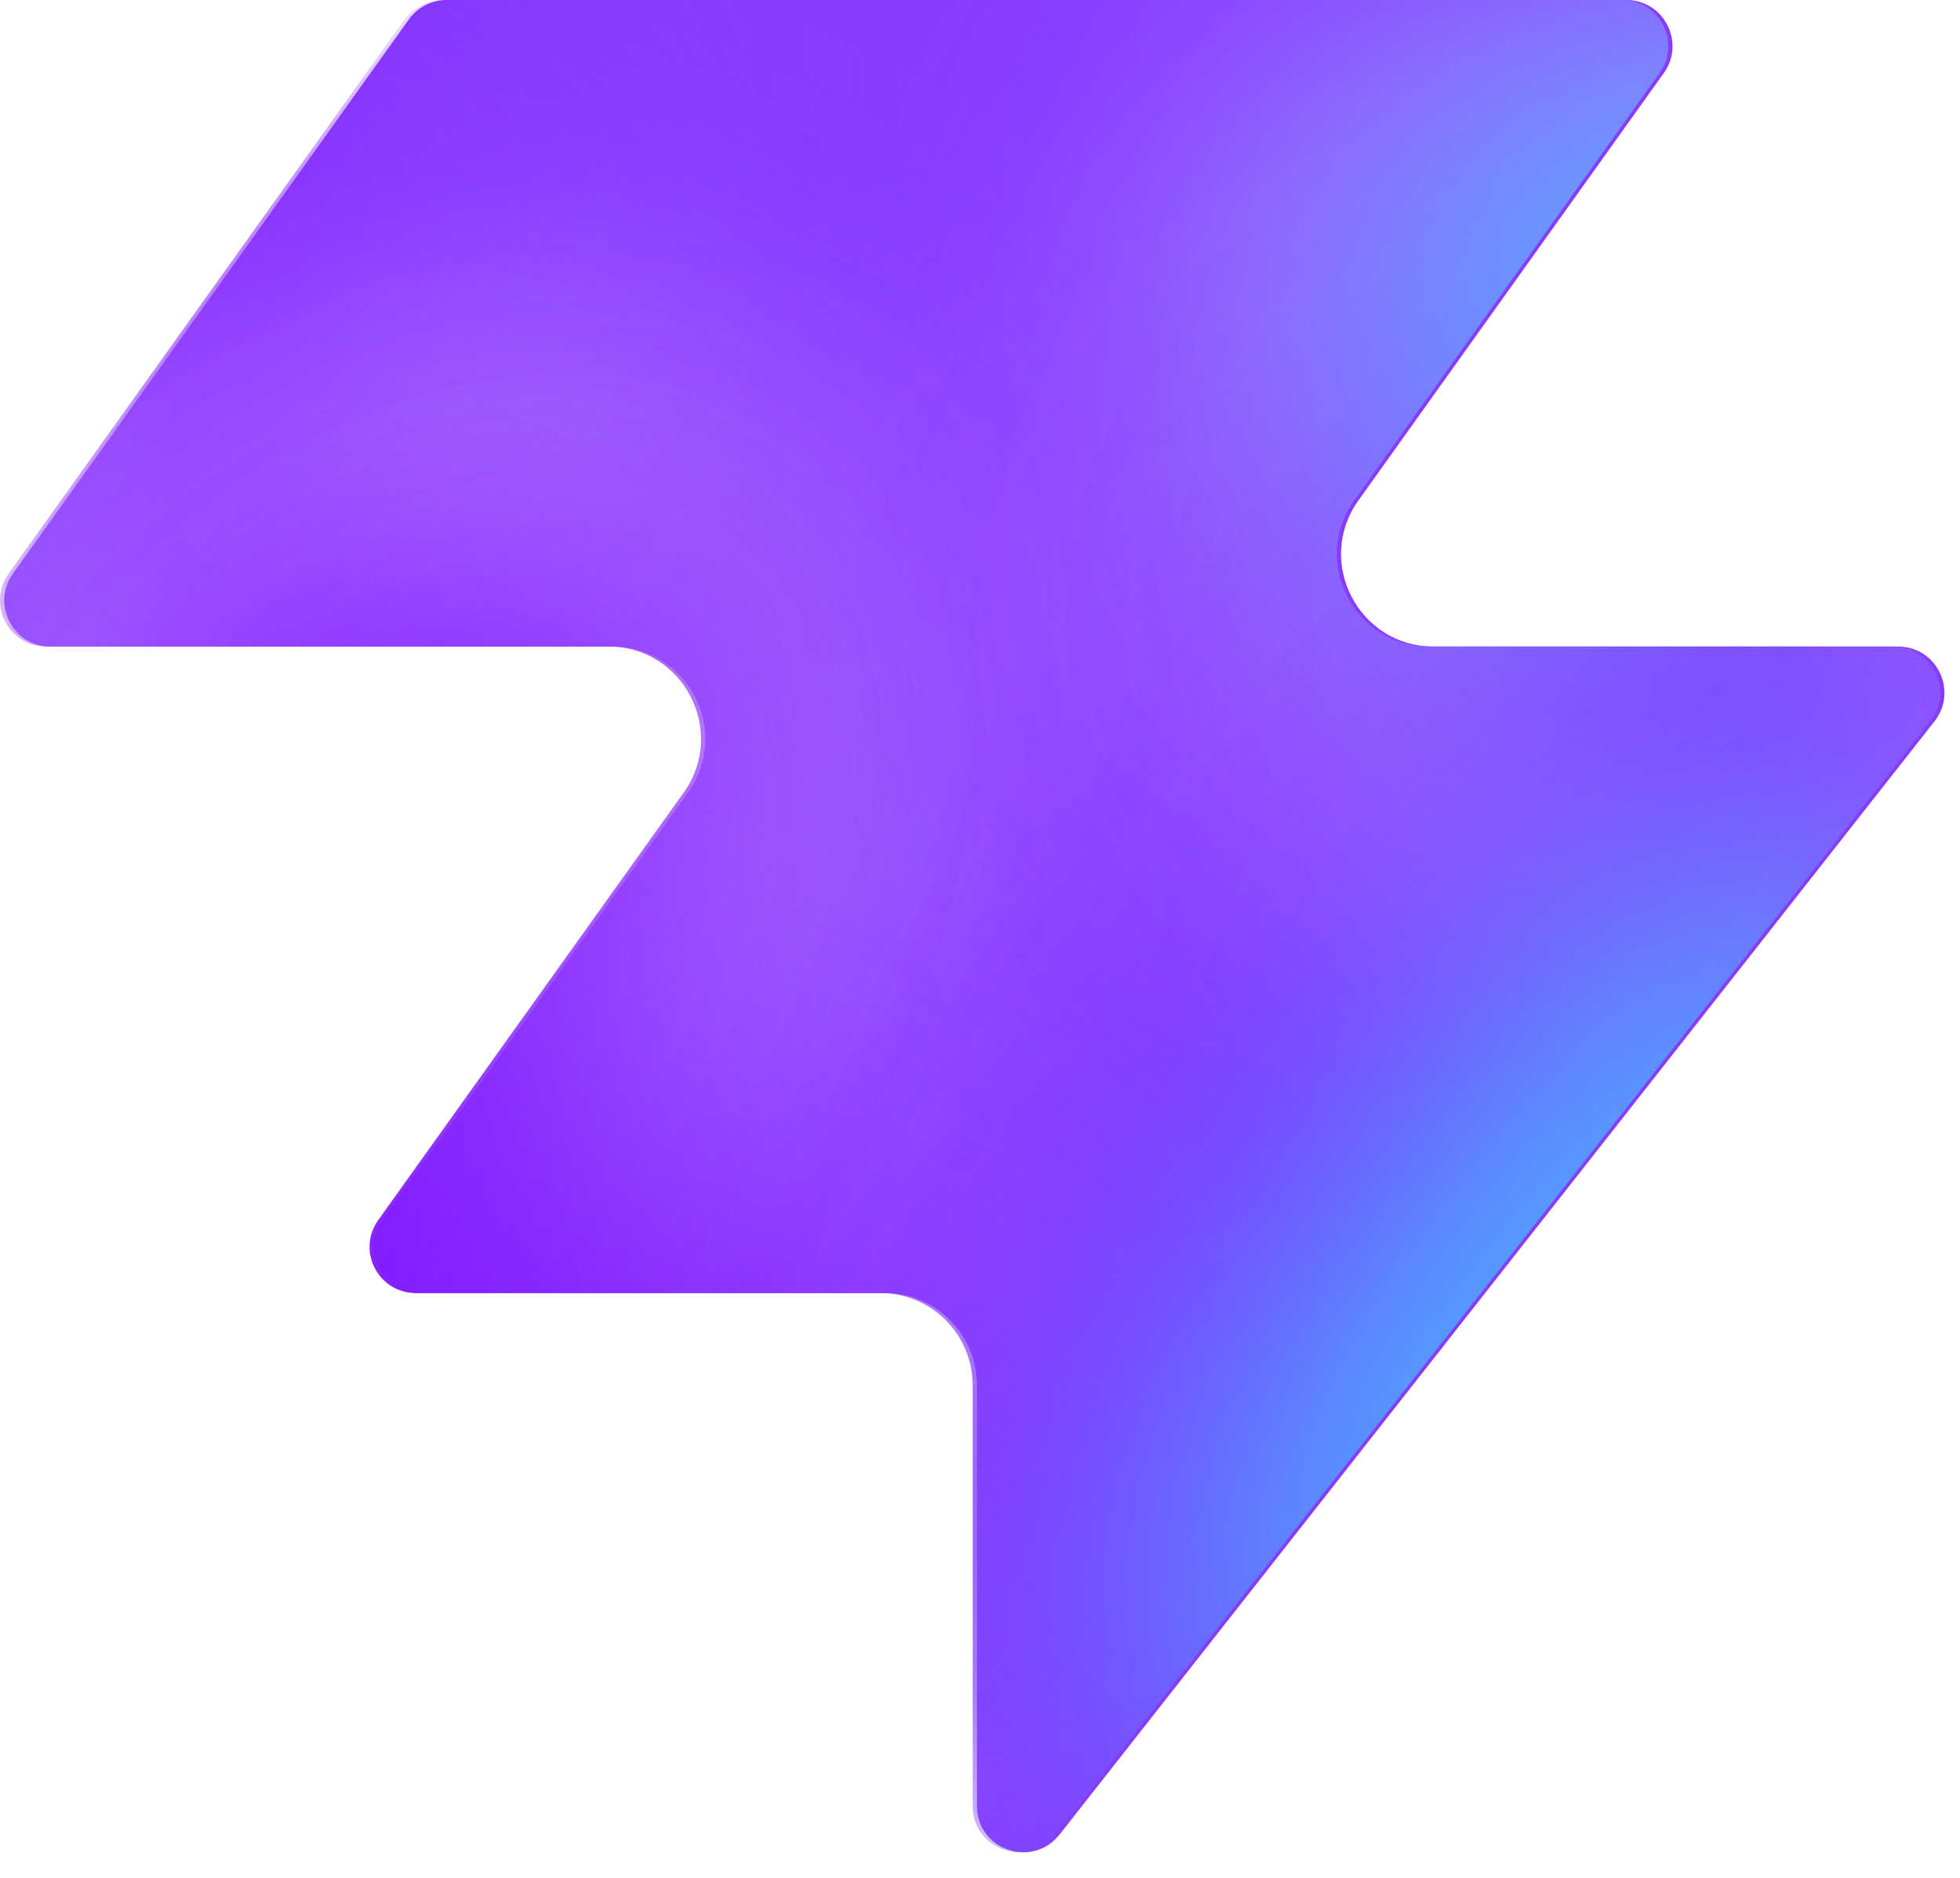
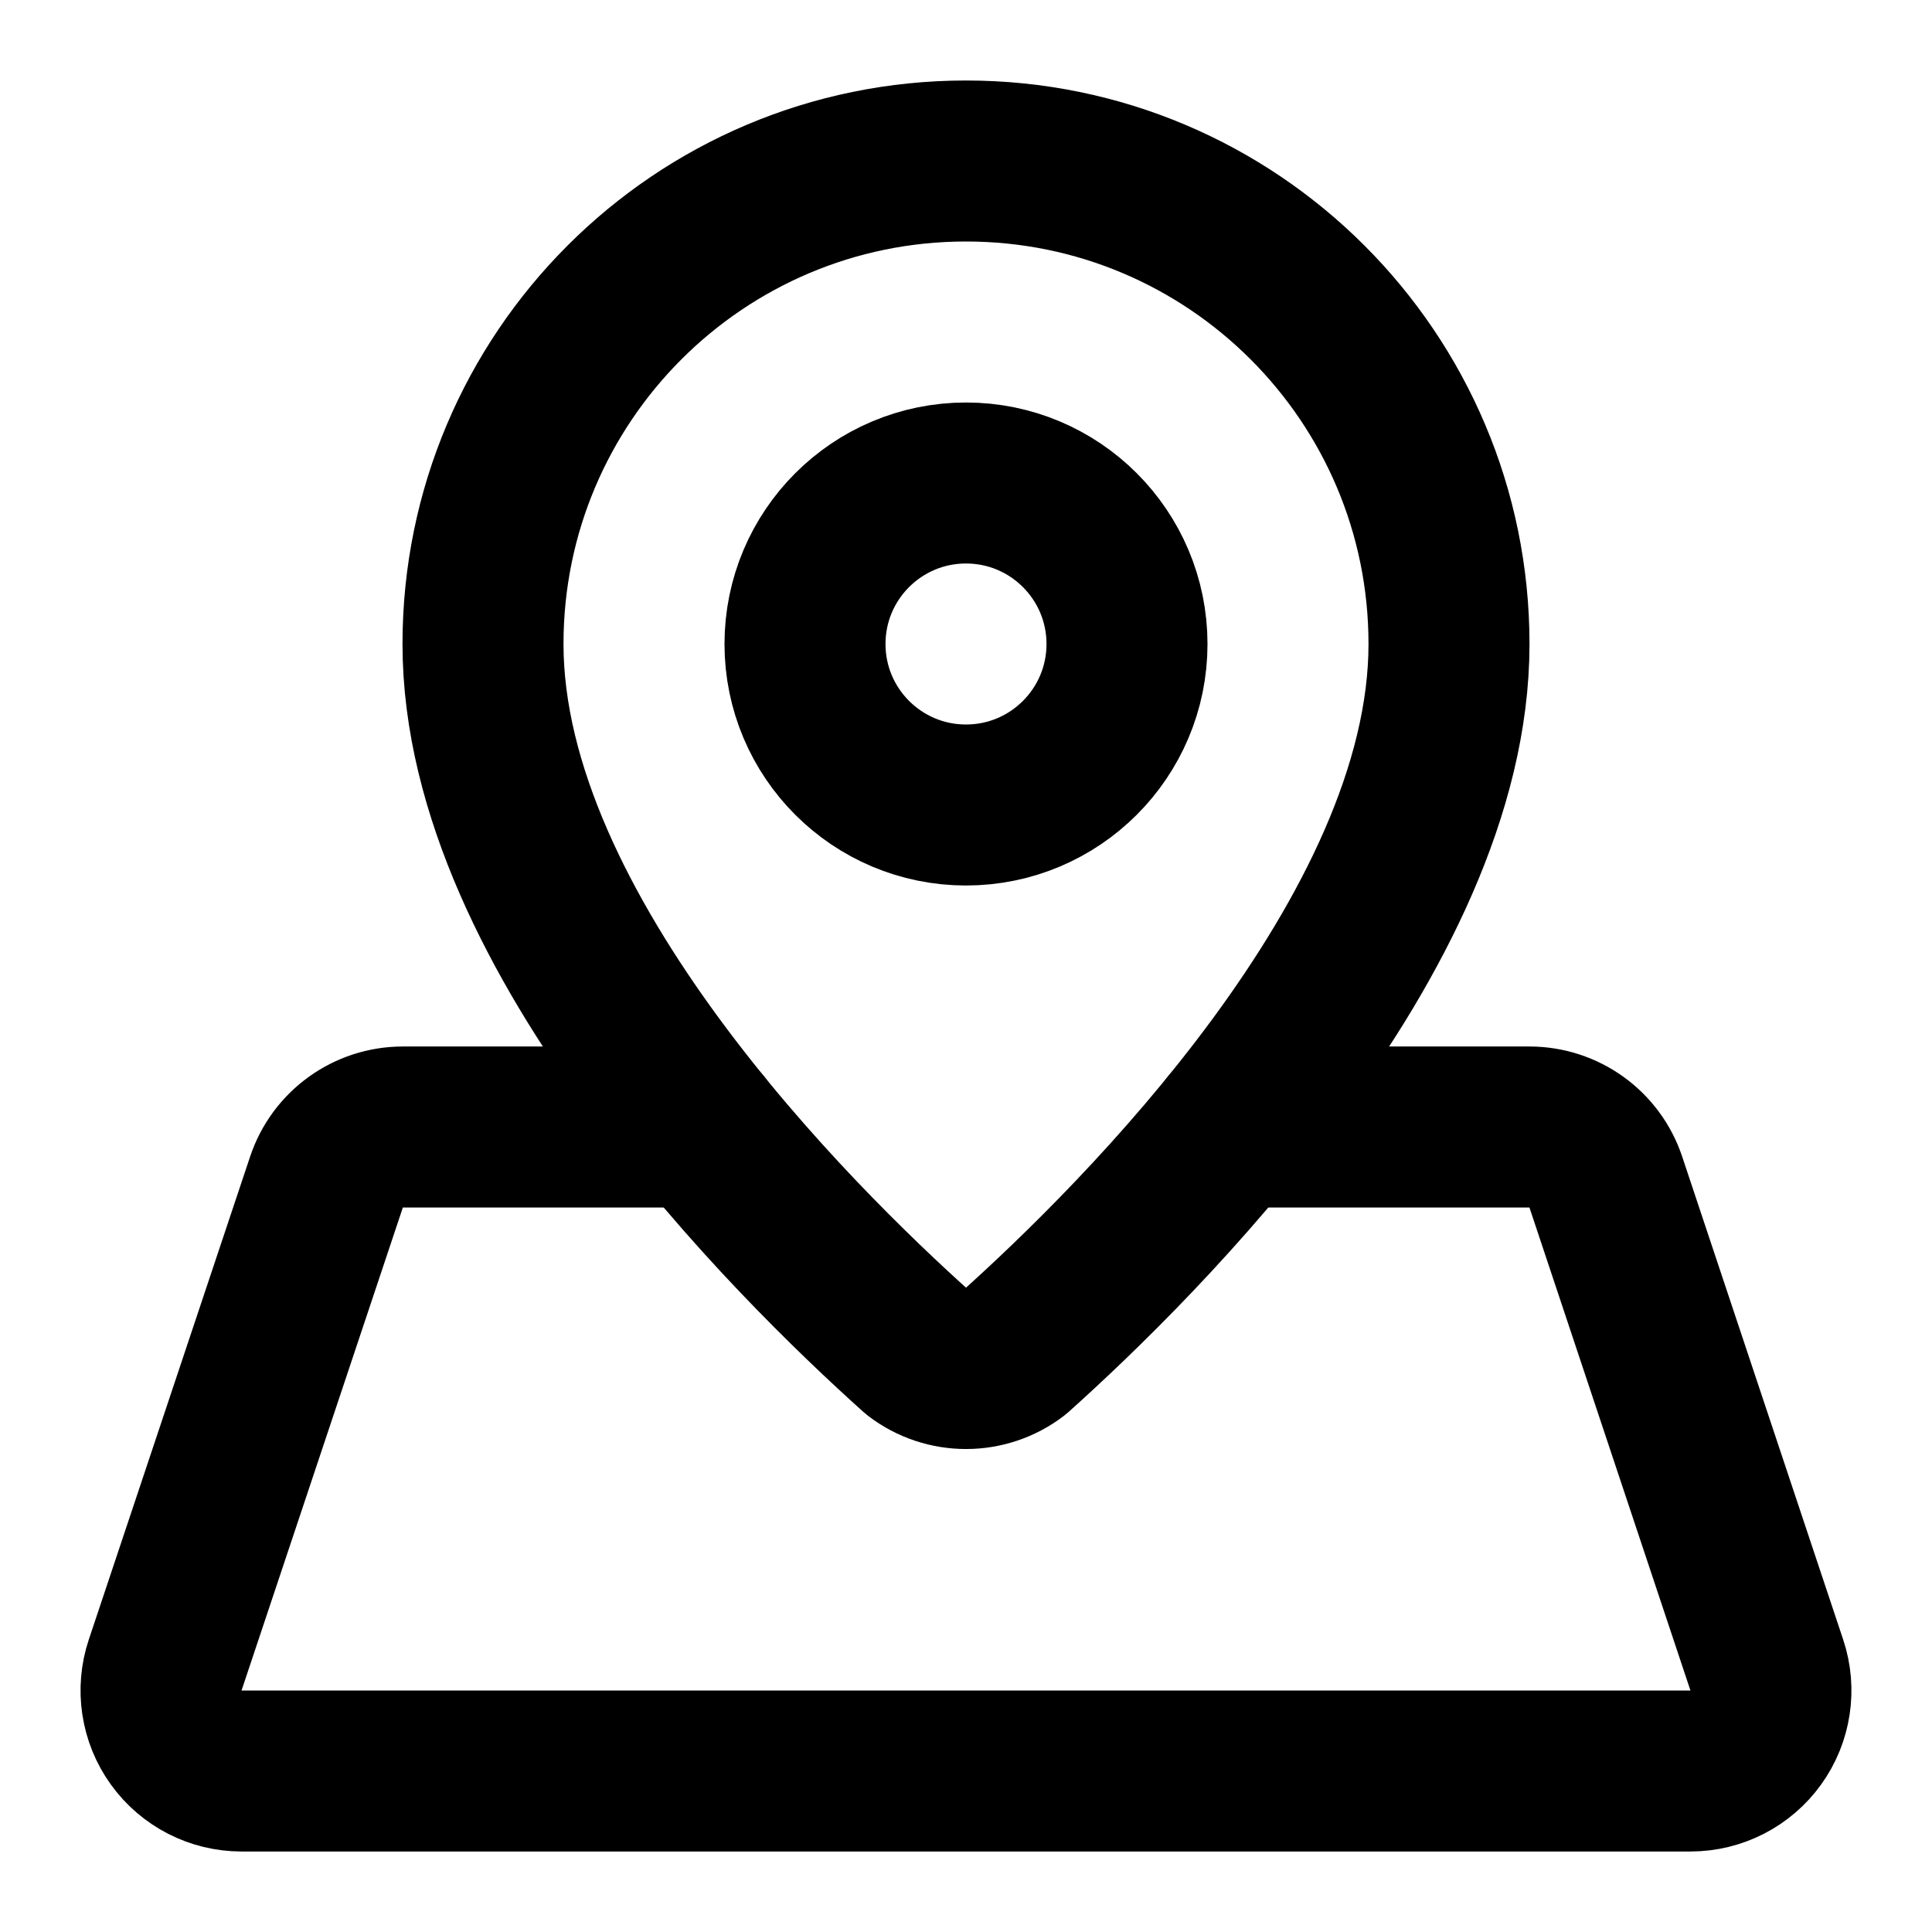
- <svg xmlns="http://www.w3.org/2000/svg" width="48" height="46" fill="none" viewBox="0 0 48 46">
-   <path fill="#863bff" d="M25.946 44.938c-.664.845-2.021.375-2.021-.698V33.937a2.26 2.26 0 0 0-2.262-2.262H10.287c-.92 0-1.456-1.04-.92-1.788l7.48-10.471c1.07-1.497 0-3.578-1.842-3.578H1.237c-.92 0-1.456-1.04-.92-1.788L10.013.474c.214-.297.556-.474.92-.474h28.894c.92 0 1.456 1.04.92 1.788l-7.48 10.471c-1.07 1.498 0 3.579 1.842 3.579h11.377c.943 0 1.473 1.088.89 1.83L25.947 44.94z" style="fill:#863bff;fill:color(display-p3 .525 .23 1);fill-opacity:1" />
-   <mask id="a" width="48" height="46" x="0" y="0" maskUnits="userSpaceOnUse" style="mask-type:alpha">
-     <path fill="#000" d="M25.842 44.938c-.664.844-2.021.375-2.021-.698V33.937a2.26 2.26 0 0 0-2.262-2.262H10.183c-.92 0-1.456-1.04-.92-1.788l7.48-10.471c1.07-1.498 0-3.579-1.842-3.579H1.133c-.92 0-1.456-1.04-.92-1.787L9.91.473c.214-.297.556-.474.92-.474h28.894c.92 0 1.456 1.04.92 1.788l-7.48 10.471c-1.07 1.498 0 3.578 1.842 3.578h11.377c.943 0 1.473 1.088.89 1.832L25.843 44.94z" style="fill:#000;fill-opacity:1" />
-   </mask>
-   <g mask="url(#a)">
-     <g filter="url(#b)">
-       <ellipse cx="5.508" cy="14.704" fill="#ede6ff" rx="5.508" ry="14.704" style="fill:#ede6ff;fill:color(display-p3 .927 .903 1);fill-opacity:1" transform="matrix(.00324 1 1 -.00324 -4.47 31.516)" />
-     </g>
-     <g filter="url(#c)">
-       <ellipse cx="10.399" cy="29.851" fill="#ede6ff" rx="10.399" ry="29.851" style="fill:#ede6ff;fill:color(display-p3 .927 .903 1);fill-opacity:1" transform="matrix(.00324 1 1 -.00324 -39.328 7.883)" />
-     </g>
-     <g filter="url(#d)">
-       <ellipse cx="5.508" cy="30.487" fill="#7e14ff" rx="5.508" ry="30.487" style="fill:#7e14ff;fill:color(display-p3 .492 .077 1);fill-opacity:1" transform="rotate(89.814 -25.913 -14.639)scale(1 -1)" />
-     </g>
-     <g filter="url(#e)">
-       <ellipse cx="5.508" cy="30.599" fill="#7e14ff" rx="5.508" ry="30.599" style="fill:#7e14ff;fill:color(display-p3 .492 .077 1);fill-opacity:1" transform="rotate(89.814 -32.644 -3.334)scale(1 -1)" />
-     </g>
-     <g filter="url(#f)">
-       <ellipse cx="5.508" cy="30.599" fill="#7e14ff" rx="5.508" ry="30.599" style="fill:#7e14ff;fill:color(display-p3 .492 .077 1);fill-opacity:1" transform="matrix(.00324 1 1 -.00324 -34.34 30.47)" />
-     </g>
-     <g filter="url(#g)">
-       <ellipse cx="14.072" cy="22.078" fill="#ede6ff" rx="14.072" ry="22.078" style="fill:#ede6ff;fill:color(display-p3 .927 .903 1);fill-opacity:1" transform="rotate(93.35 24.506 48.493)scale(-1 1)" />
-     </g>
-     <g filter="url(#h)">
-       <ellipse cx="3.47" cy="21.501" fill="#7e14ff" rx="3.47" ry="21.501" style="fill:#7e14ff;fill:color(display-p3 .492 .077 1);fill-opacity:1" transform="rotate(89.009 28.708 47.59)scale(-1 1)" />
-     </g>
-     <g filter="url(#i)">
-       <ellipse cx="3.47" cy="21.501" fill="#7e14ff" rx="3.47" ry="21.501" style="fill:#7e14ff;fill:color(display-p3 .492 .077 1);fill-opacity:1" transform="rotate(89.009 28.708 47.59)scale(-1 1)" />
-     </g>
-     <g filter="url(#j)">
-       <ellipse cx=".387" cy="8.972" fill="#7e14ff" rx="4.407" ry="29.108" style="fill:#7e14ff;fill:color(display-p3 .492 .077 1);fill-opacity:1" transform="rotate(39.51 .387 8.972)" />
-     </g>
-     <g filter="url(#k)">
-       <ellipse cx="47.523" cy="-6.092" fill="#7e14ff" rx="4.407" ry="29.108" style="fill:#7e14ff;fill:color(display-p3 .492 .077 1);fill-opacity:1" transform="rotate(37.892 47.523 -6.092)" />
-     </g>
-     <g filter="url(#l)">
-       <ellipse cx="41.412" cy="6.333" fill="#47bfff" rx="5.971" ry="9.665" style="fill:#47bfff;fill:color(display-p3 .28 .748 1);fill-opacity:1" transform="rotate(37.892 41.412 6.333)" />
-     </g>
-     <g filter="url(#m)">
-       <ellipse cx="-1.879" cy="38.332" fill="#7e14ff" rx="4.407" ry="29.108" style="fill:#7e14ff;fill:color(display-p3 .492 .077 1);fill-opacity:1" transform="rotate(37.892 -1.88 38.332)" />
-     </g>
-     <g filter="url(#n)">
-       <ellipse cx="-1.879" cy="38.332" fill="#7e14ff" rx="4.407" ry="29.108" style="fill:#7e14ff;fill:color(display-p3 .492 .077 1);fill-opacity:1" transform="rotate(37.892 -1.88 38.332)" />
-     </g>
-     <g filter="url(#o)">
-       <ellipse cx="35.651" cy="29.907" fill="#7e14ff" rx="4.407" ry="29.108" style="fill:#7e14ff;fill:color(display-p3 .492 .077 1);fill-opacity:1" transform="rotate(37.892 35.651 29.907)" />
-     </g>
-     <g filter="url(#p)">
-       <ellipse cx="38.418" cy="32.4" fill="#47bfff" rx="5.971" ry="15.297" style="fill:#47bfff;fill:color(display-p3 .28 .748 1);fill-opacity:1" transform="rotate(37.892 38.418 32.4)" />
-     </g>
-   </g>
-   <defs>
-     <filter id="b" width="60.045" height="41.654" x="-19.77" y="16.149" color-interpolation-filters="sRGB" filterUnits="userSpaceOnUse">
-       <feFlood flood-opacity="0" result="BackgroundImageFix" />
-       <feBlend in="SourceGraphic" in2="BackgroundImageFix" result="shape" />
-       <feGaussianBlur result="effect1_foregroundBlur_2002_17158" stdDeviation="7.659" />
-     </filter>
-     <filter id="c" width="90.34" height="51.437" x="-54.613" y="-7.533" color-interpolation-filters="sRGB" filterUnits="userSpaceOnUse">
-       <feFlood flood-opacity="0" result="BackgroundImageFix" />
-       <feBlend in="SourceGraphic" in2="BackgroundImageFix" result="shape" />
-       <feGaussianBlur result="effect1_foregroundBlur_2002_17158" stdDeviation="7.659" />
-     </filter>
-     <filter id="d" width="79.355" height="29.4" x="-49.64" y="2.03" color-interpolation-filters="sRGB" filterUnits="userSpaceOnUse">
-       <feFlood flood-opacity="0" result="BackgroundImageFix" />
-       <feBlend in="SourceGraphic" in2="BackgroundImageFix" result="shape" />
-       <feGaussianBlur result="effect1_foregroundBlur_2002_17158" stdDeviation="4.596" />
-     </filter>
-     <filter id="e" width="79.579" height="29.4" x="-45.045" y="20.029" color-interpolation-filters="sRGB" filterUnits="userSpaceOnUse">
-       <feFlood flood-opacity="0" result="BackgroundImageFix" />
-       <feBlend in="SourceGraphic" in2="BackgroundImageFix" result="shape" />
-       <feGaussianBlur result="effect1_foregroundBlur_2002_17158" stdDeviation="4.596" />
-     </filter>
-     <filter id="f" width="79.579" height="29.4" x="-43.513" y="21.178" color-interpolation-filters="sRGB" filterUnits="userSpaceOnUse">
-       <feFlood flood-opacity="0" result="BackgroundImageFix" />
-       <feBlend in="SourceGraphic" in2="BackgroundImageFix" result="shape" />
-       <feGaussianBlur result="effect1_foregroundBlur_2002_17158" stdDeviation="4.596" />
-     </filter>
-     <filter id="g" width="74.749" height="58.852" x="15.756" y="-17.901" color-interpolation-filters="sRGB" filterUnits="userSpaceOnUse">
-       <feFlood flood-opacity="0" result="BackgroundImageFix" />
-       <feBlend in="SourceGraphic" in2="BackgroundImageFix" result="shape" />
-       <feGaussianBlur result="effect1_foregroundBlur_2002_17158" stdDeviation="7.659" />
-     </filter>
-     <filter id="h" width="61.377" height="25.362" x="23.548" y="2.284" color-interpolation-filters="sRGB" filterUnits="userSpaceOnUse">
-       <feFlood flood-opacity="0" result="BackgroundImageFix" />
-       <feBlend in="SourceGraphic" in2="BackgroundImageFix" result="shape" />
-       <feGaussianBlur result="effect1_foregroundBlur_2002_17158" stdDeviation="4.596" />
-     </filter>
-     <filter id="i" width="61.377" height="25.362" x="23.548" y="2.284" color-interpolation-filters="sRGB" filterUnits="userSpaceOnUse">
-       <feFlood flood-opacity="0" result="BackgroundImageFix" />
-       <feBlend in="SourceGraphic" in2="BackgroundImageFix" result="shape" />
-       <feGaussianBlur result="effect1_foregroundBlur_2002_17158" stdDeviation="4.596" />
-     </filter>
-     <filter id="j" width="56.045" height="63.649" x="-27.636" y="-22.853" color-interpolation-filters="sRGB" filterUnits="userSpaceOnUse">
-       <feFlood flood-opacity="0" result="BackgroundImageFix" />
-       <feBlend in="SourceGraphic" in2="BackgroundImageFix" result="shape" />
-       <feGaussianBlur result="effect1_foregroundBlur_2002_17158" stdDeviation="4.596" />
-     </filter>
-     <filter id="k" width="54.814" height="64.646" x="20.116" y="-38.415" color-interpolation-filters="sRGB" filterUnits="userSpaceOnUse">
-       <feFlood flood-opacity="0" result="BackgroundImageFix" />
-       <feBlend in="SourceGraphic" in2="BackgroundImageFix" result="shape" />
-       <feGaussianBlur result="effect1_foregroundBlur_2002_17158" stdDeviation="4.596" />
-     </filter>
-     <filter id="l" width="33.541" height="35.313" x="24.641" y="-11.323" color-interpolation-filters="sRGB" filterUnits="userSpaceOnUse">
-       <feFlood flood-opacity="0" result="BackgroundImageFix" />
-       <feBlend in="SourceGraphic" in2="BackgroundImageFix" result="shape" />
-       <feGaussianBlur result="effect1_foregroundBlur_2002_17158" stdDeviation="4.596" />
-     </filter>
-     <filter id="m" width="54.814" height="64.646" x="-29.286" y="6.009" color-interpolation-filters="sRGB" filterUnits="userSpaceOnUse">
-       <feFlood flood-opacity="0" result="BackgroundImageFix" />
-       <feBlend in="SourceGraphic" in2="BackgroundImageFix" result="shape" />
-       <feGaussianBlur result="effect1_foregroundBlur_2002_17158" stdDeviation="4.596" />
-     </filter>
-     <filter id="n" width="54.814" height="64.646" x="-29.286" y="6.009" color-interpolation-filters="sRGB" filterUnits="userSpaceOnUse">
-       <feFlood flood-opacity="0" result="BackgroundImageFix" />
-       <feBlend in="SourceGraphic" in2="BackgroundImageFix" result="shape" />
-       <feGaussianBlur result="effect1_foregroundBlur_2002_17158" stdDeviation="4.596" />
-     </filter>
-     <filter id="o" width="54.814" height="64.646" x="8.244" y="-2.416" color-interpolation-filters="sRGB" filterUnits="userSpaceOnUse">
-       <feFlood flood-opacity="0" result="BackgroundImageFix" />
-       <feBlend in="SourceGraphic" in2="BackgroundImageFix" result="shape" />
-       <feGaussianBlur result="effect1_foregroundBlur_2002_17158" stdDeviation="4.596" />
-     </filter>
-     <filter id="p" width="39.409" height="43.623" x="18.713" y="10.588" color-interpolation-filters="sRGB" filterUnits="userSpaceOnUse">
-       <feFlood flood-opacity="0" result="BackgroundImageFix" />
-       <feBlend in="SourceGraphic" in2="BackgroundImageFix" result="shape" />
-       <feGaussianBlur result="effect1_foregroundBlur_2002_17158" stdDeviation="4.596" />
-     </filter>
-   </defs>
+ <svg xmlns="http://www.w3.org/2000/svg" viewBox="0 0 24 24" fill="none" stroke="currentColor" stroke-width="2" stroke-linecap="round" stroke-linejoin="round">
+   <path d="M18 8c0 3.613-3.869 7.429-5.393 8.795a1 1 0 0 1-1.214 0C9.87 15.429 6 11.613 6 8a6 6 0 0 1 12 0" />
+   <circle cx="12" cy="8" r="2" />
+   <path d="M8.714 14h-3.71a1 1 0 0 0-.948.683l-2.004 6A1 1 0 0 0 3 22h18a1 1 0 0 0 .948-1.316l-2-6a1 1 0 0 0-.949-.684h-3.712" />
</svg>
